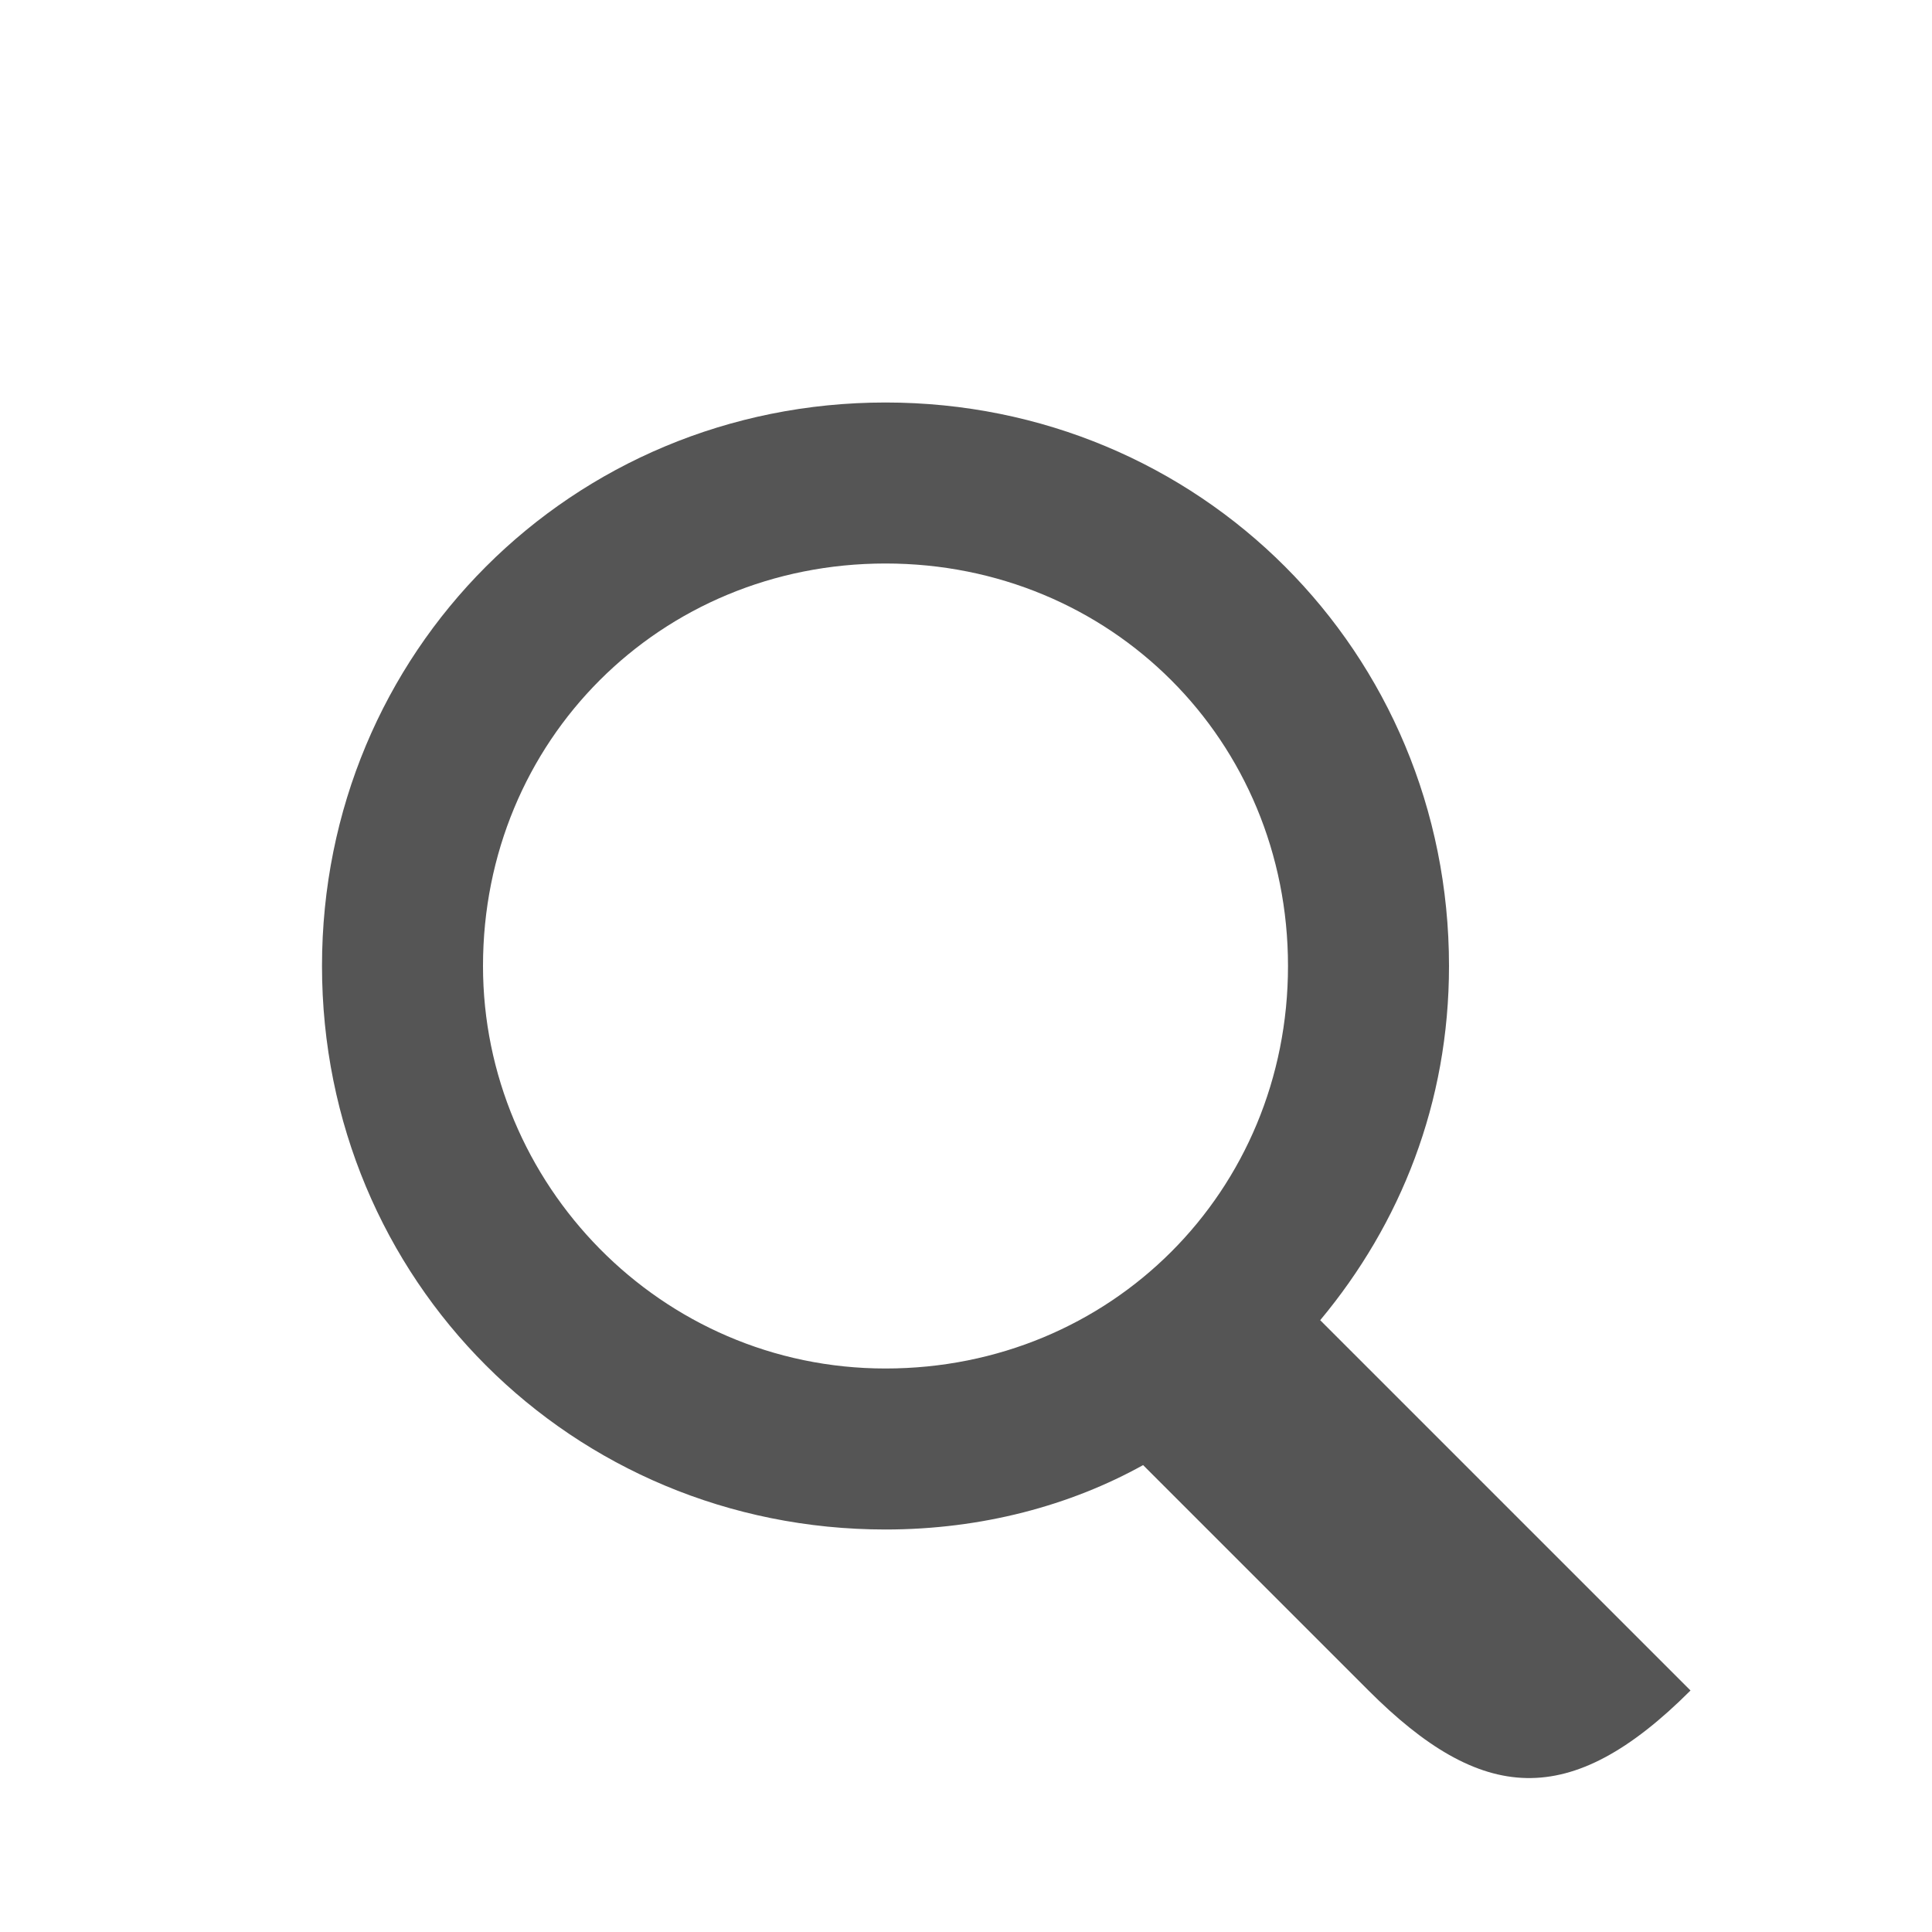
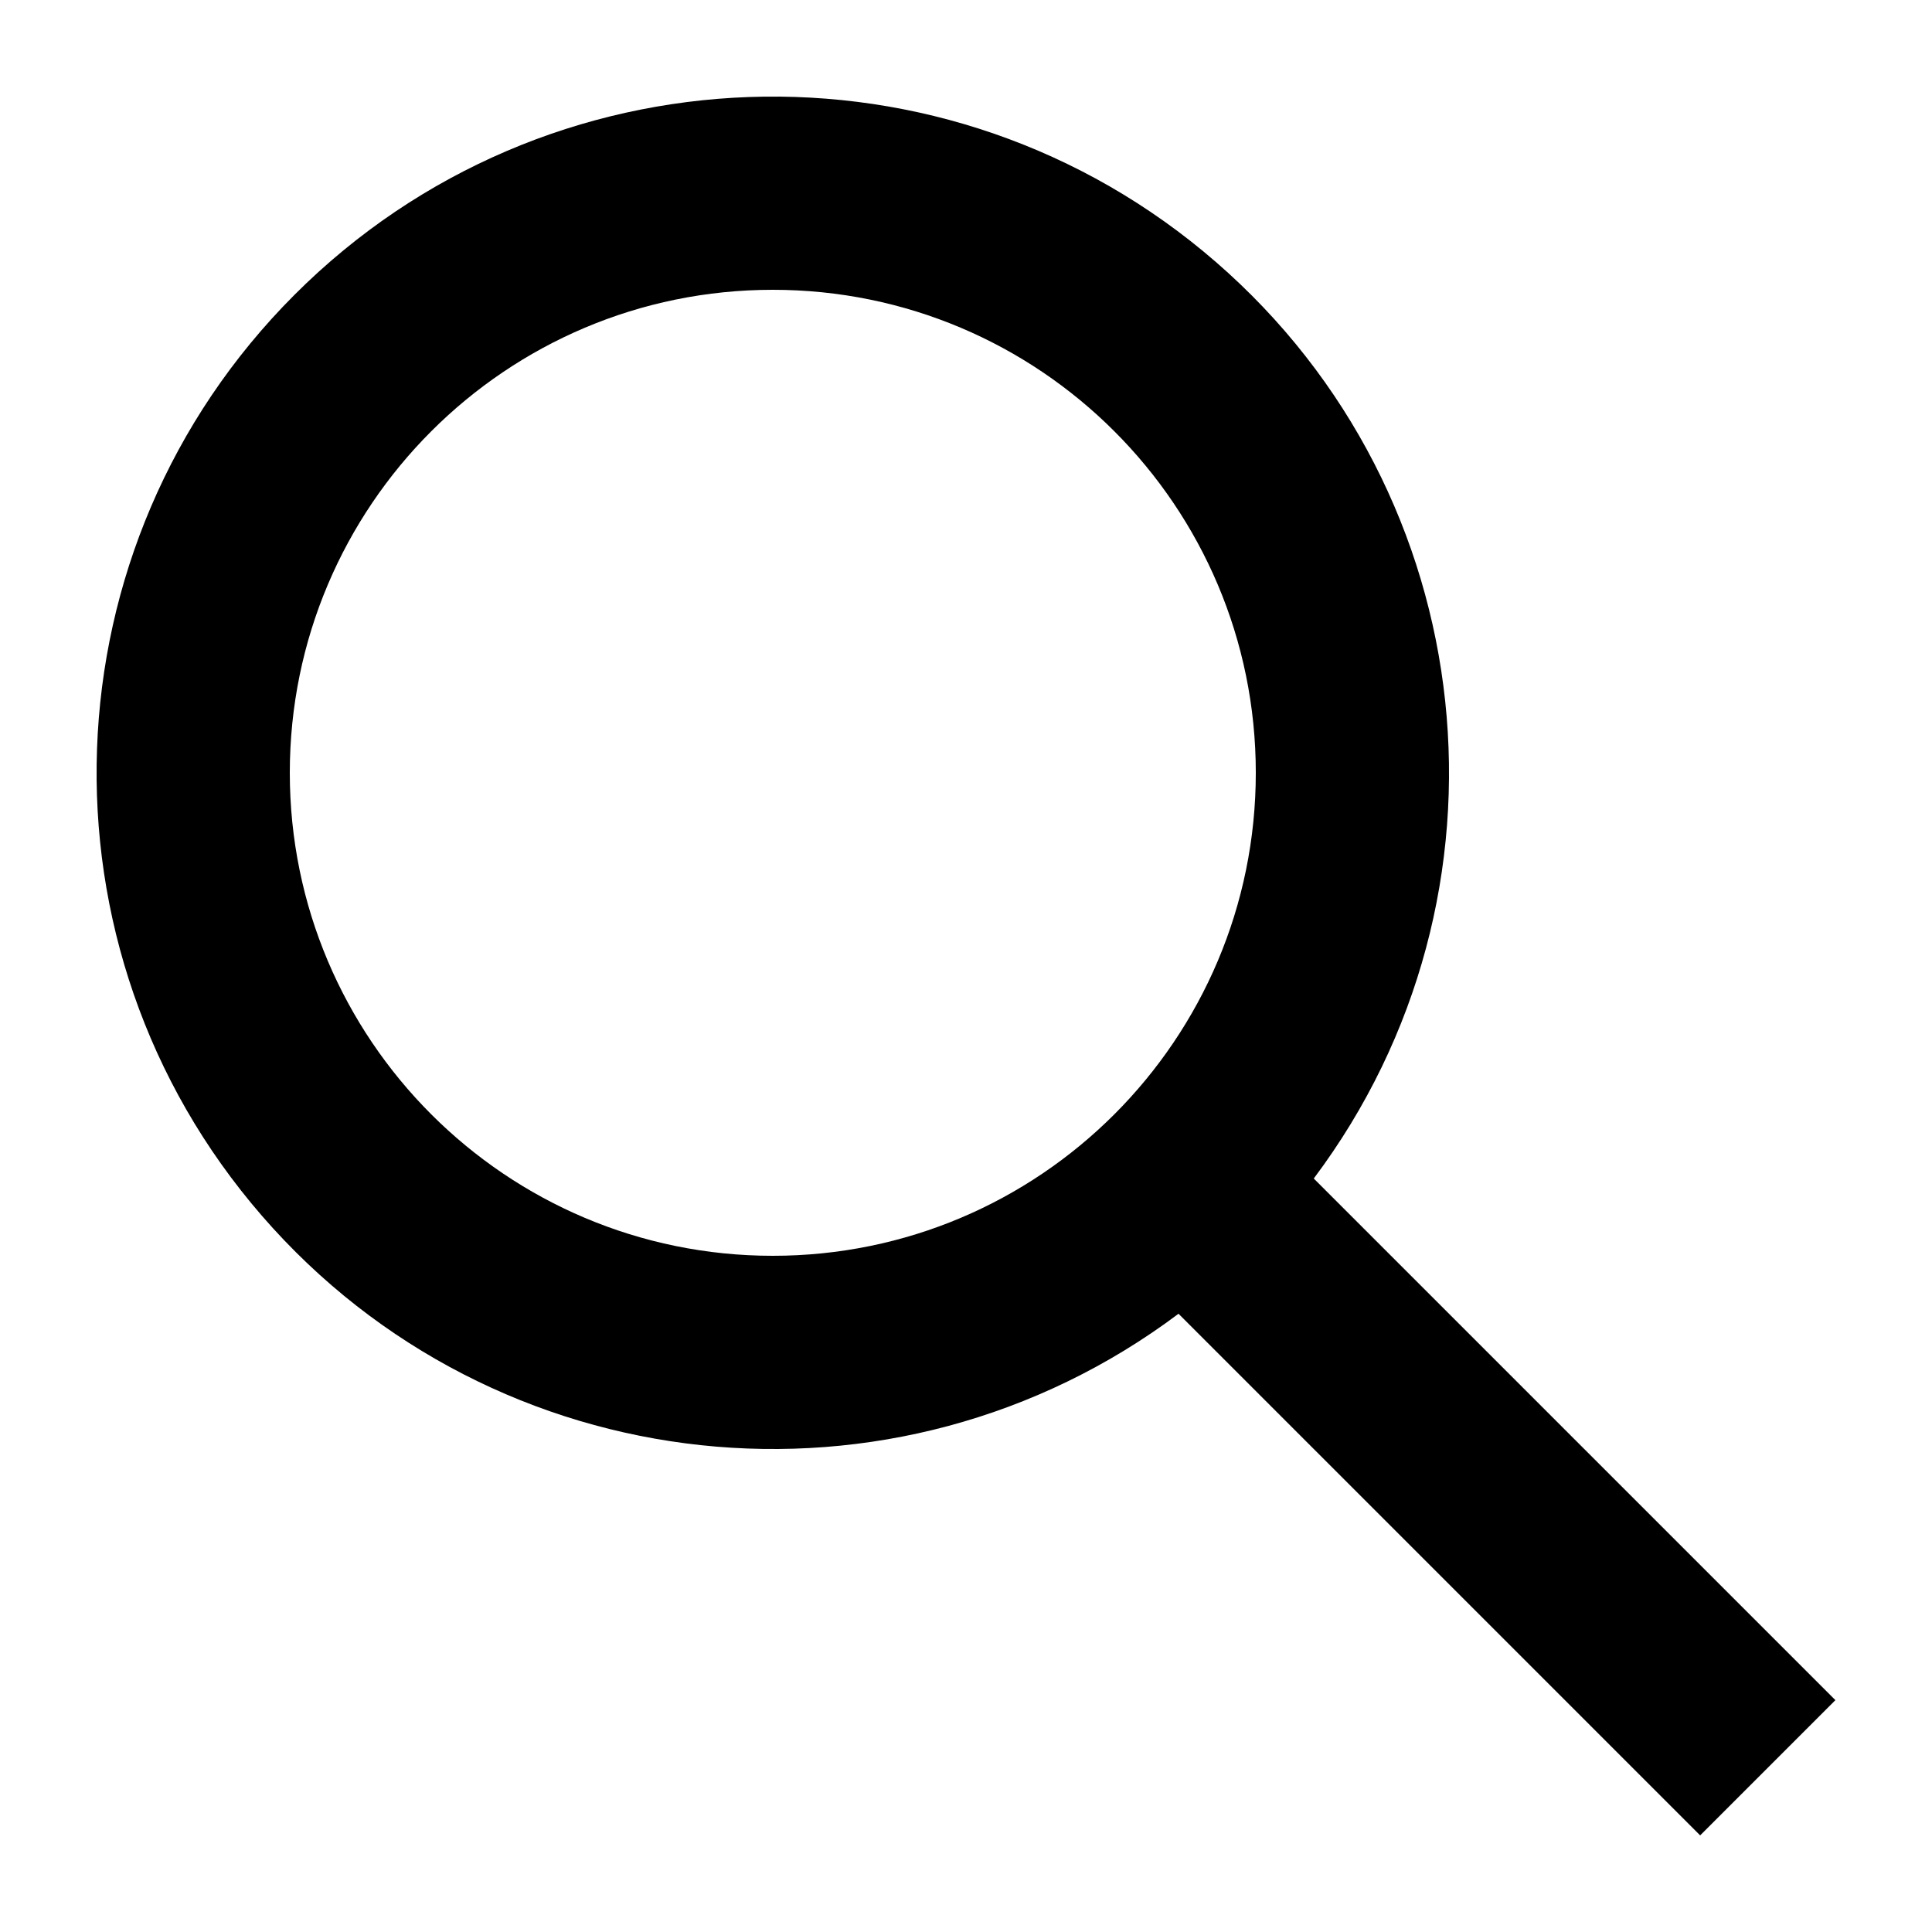
- <svg xmlns="http://www.w3.org/2000/svg" viewBox="0 0 24 24" id="Layer_1">
-   <path d="M16.4 16.4c1-1.2 1.6-2.7 1.6-4.4 0-3.9-3.1-7-7-7s-7 3.1-7 7 3.1 7 7 7c1.2 0 2.3-.3 3.2-.8L17 21c1.4 1.4 2.5 1.5 4 0l-4.6-4.6zM6 12c0-2.8 2.2-5 5-5s5 2.2 5 5-2.2 5-5 5-5-2.3-5-5z" id="path3" fill="#555" />
+ <svg xmlns="http://www.w3.org/2000/svg" width="20" height="20" viewBox="0 0 20 20">
+   <path fill-rule="evenodd" d="M12.2 13.6a7 7 0 111.4-1.4l5.4 5.4-1.4 1.4-5.4-5.4zM13 8A5 5 0 113 8a5 5 0 0110 0z" />
</svg>
